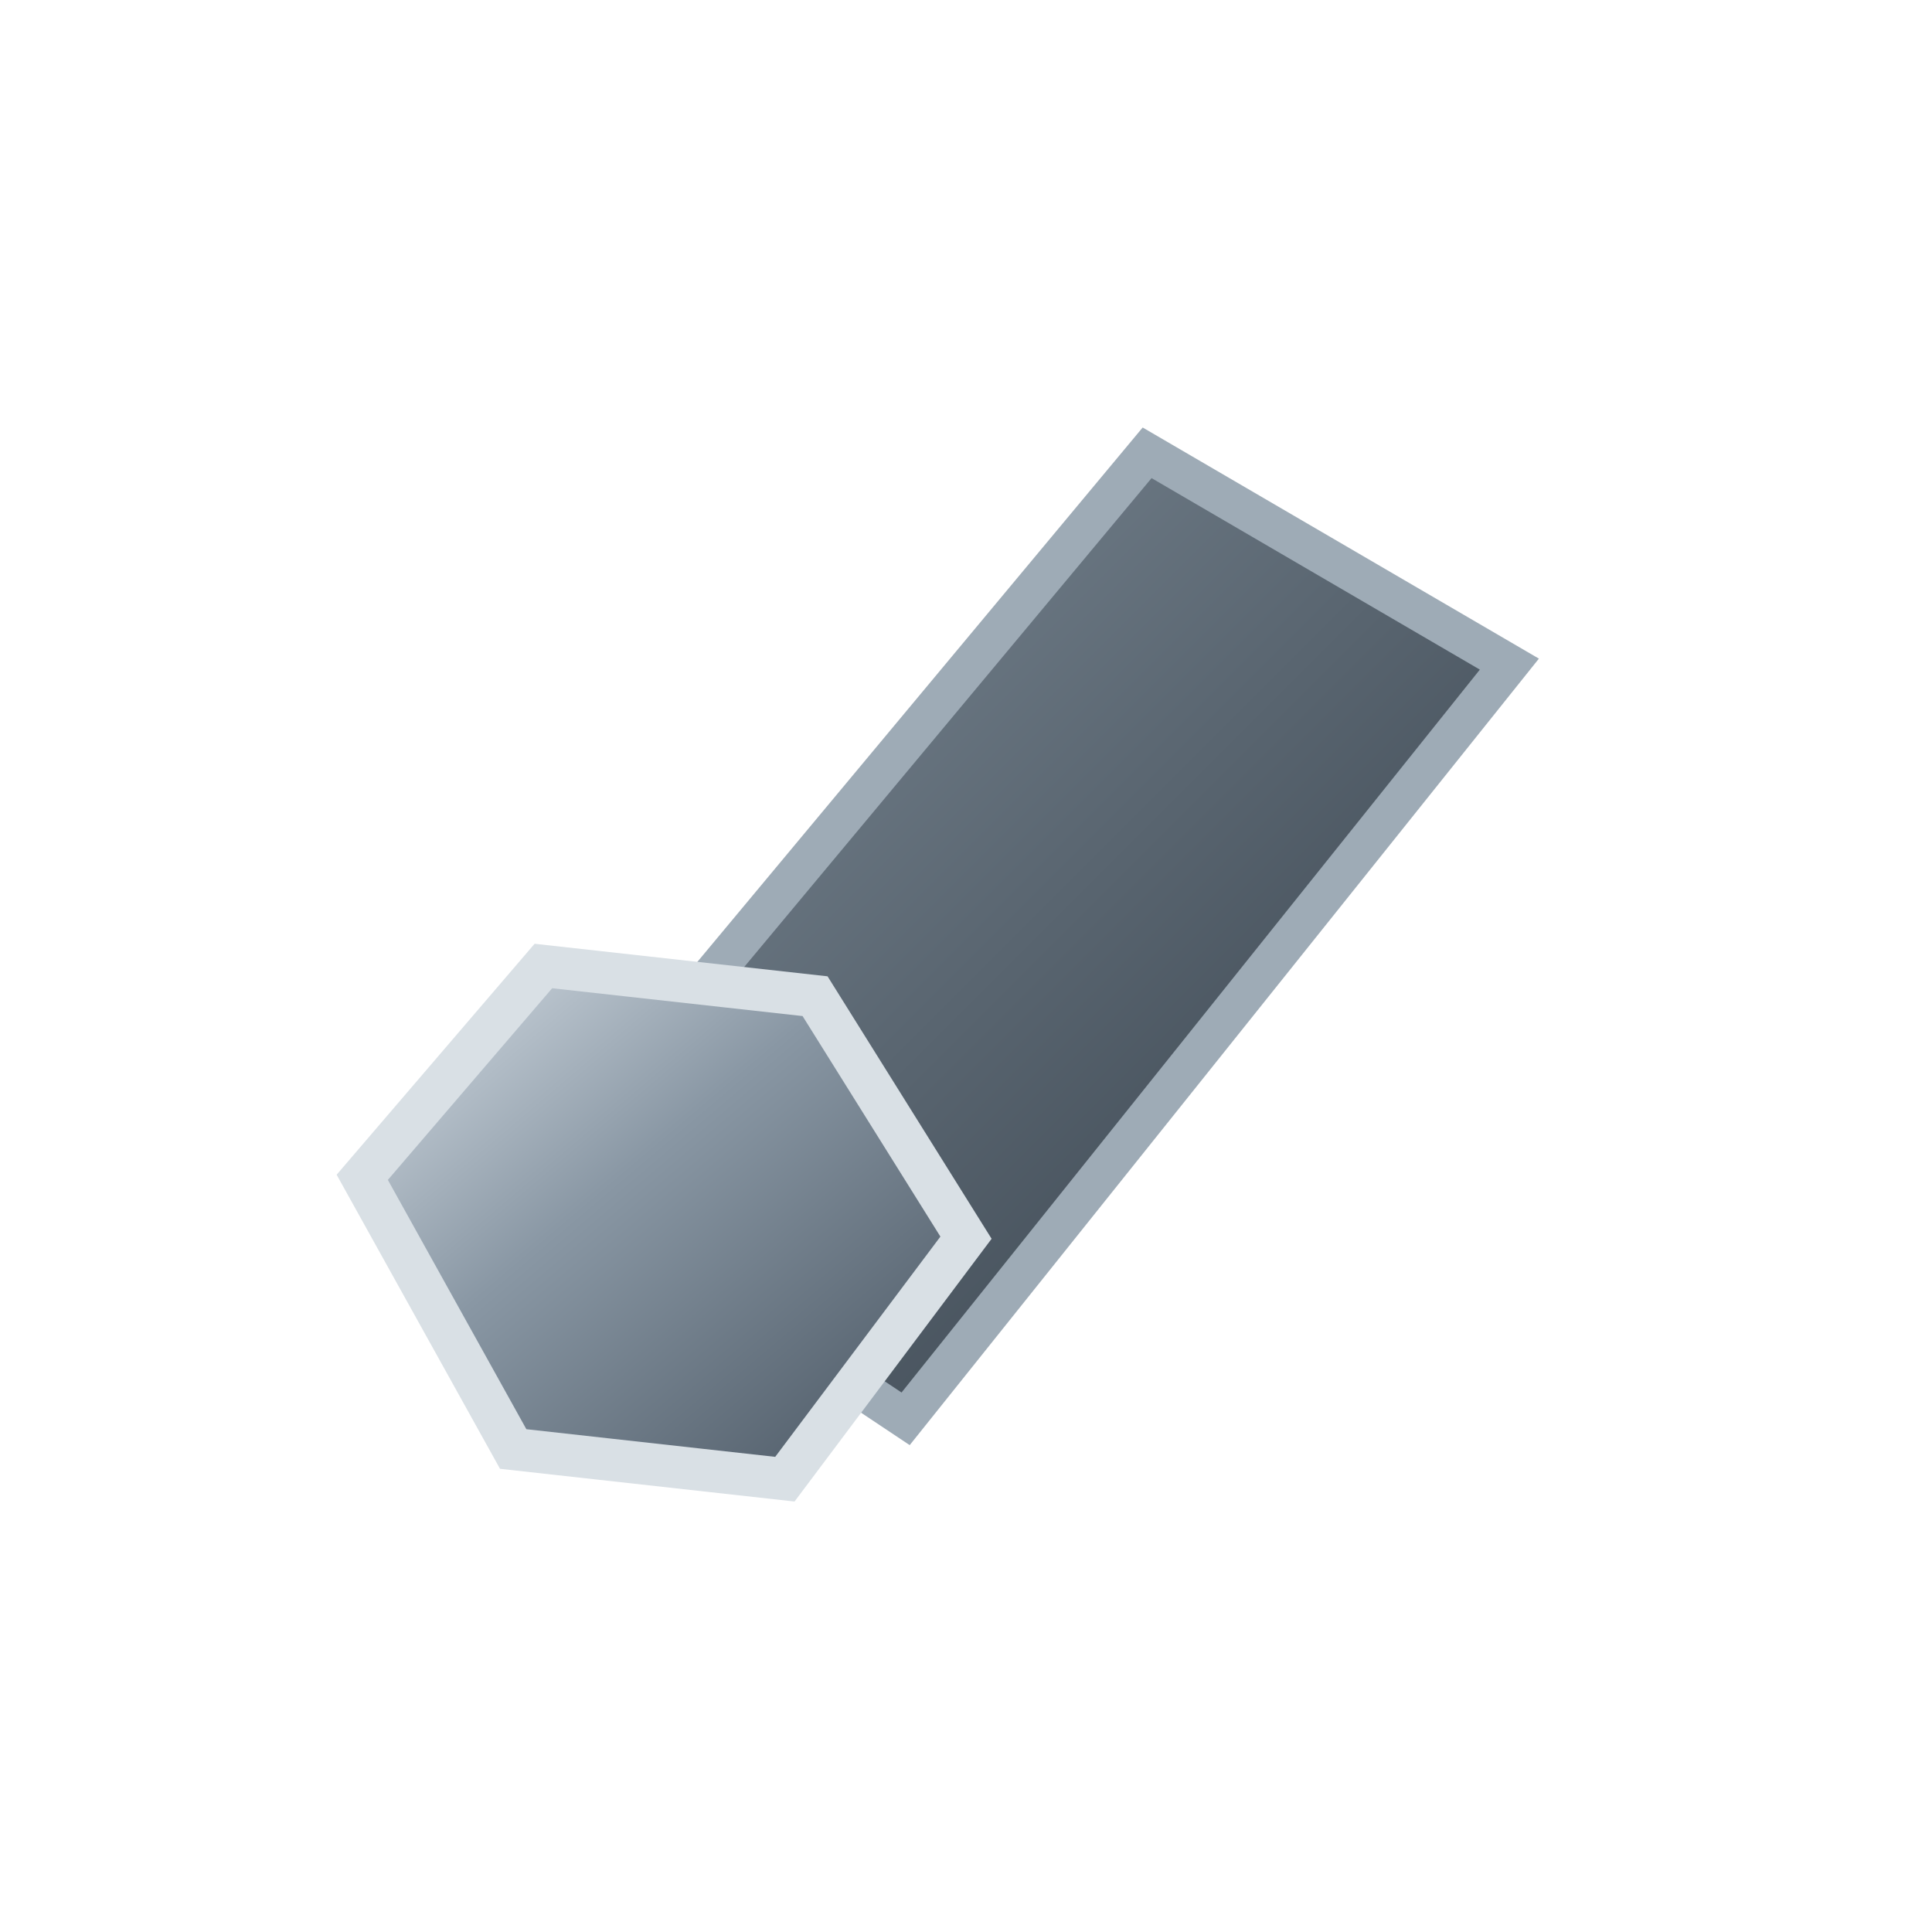
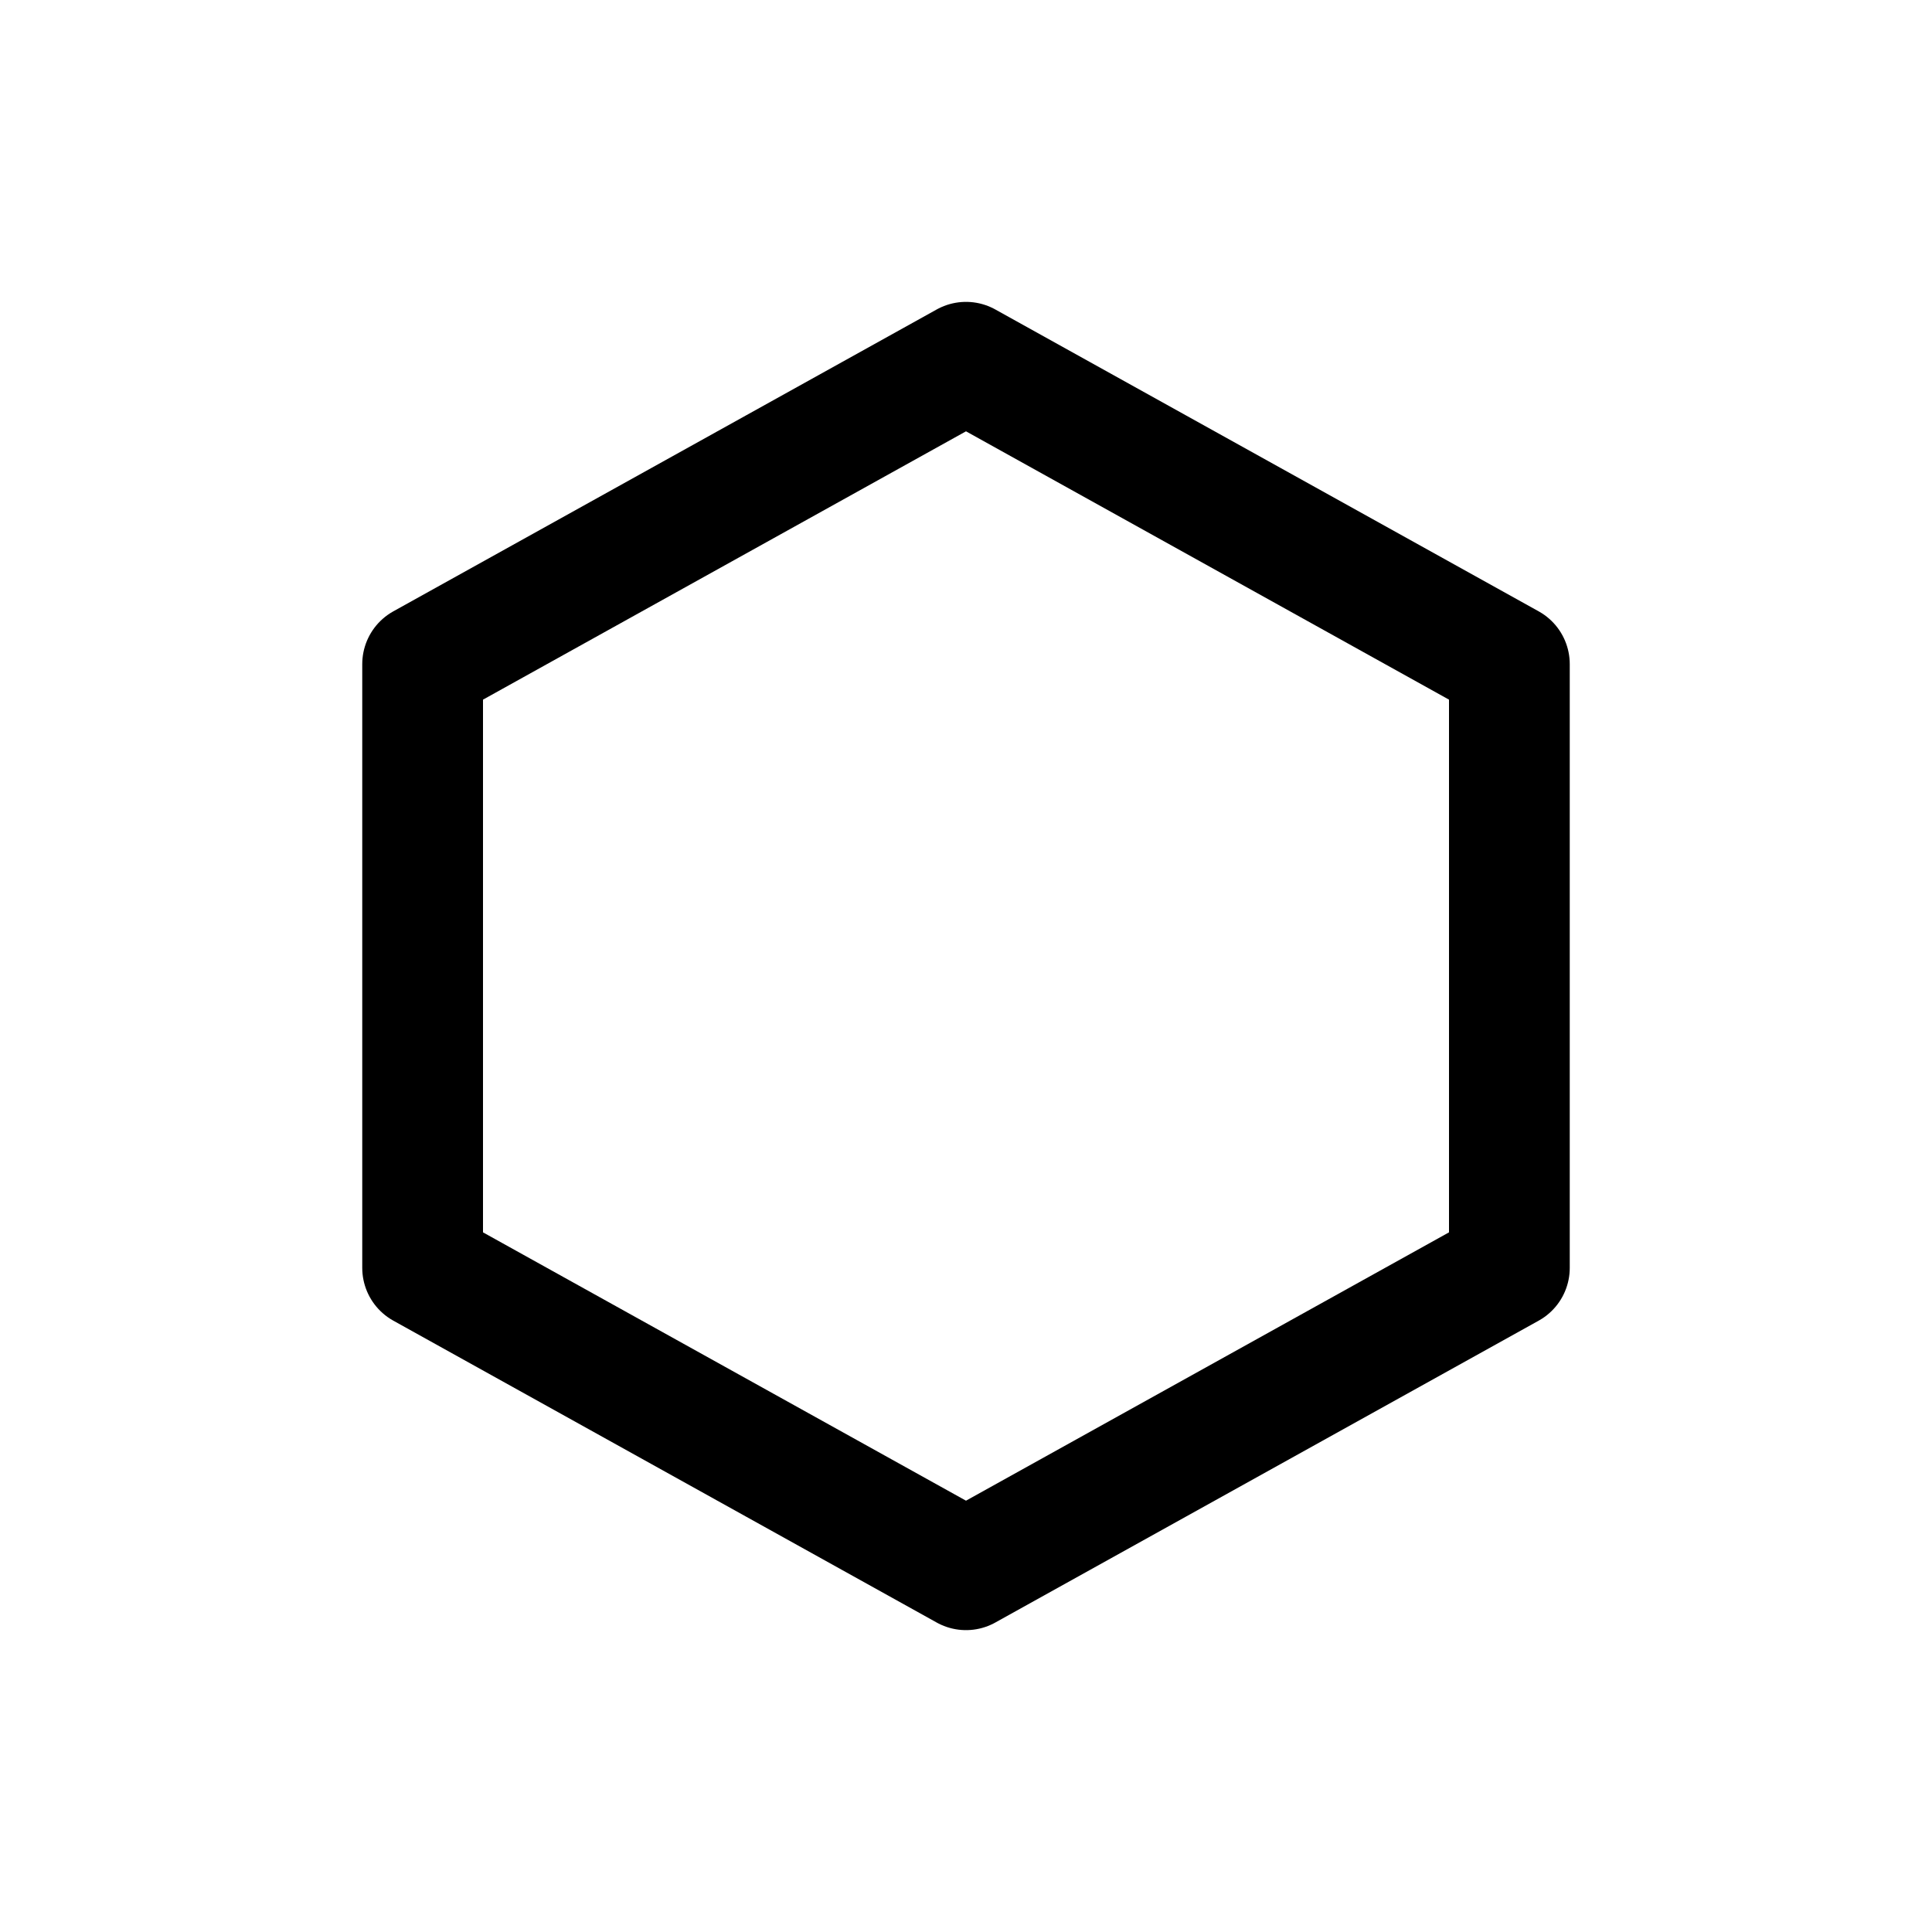
- <svg xmlns="http://www.w3.org/2000/svg" viewBox="0 0 64 64" fill="none" role="img">
-   <defs>
-     <linearGradient id="steel" x1="0" y1="0" x2="1" y2="1">
-       <stop offset="0" stop-color="#d8e0e7" />
-       <stop offset=".42" stop-color="#8997a4" />
-       <stop offset="1" stop-color="#46525e" />
-     </linearGradient>
-     <linearGradient id="dark" x1="0" y1="0" x2="1" y2="1">
-       <stop offset="0" stop-color="#82909c" />
-       <stop offset="1" stop-color="#303a44" />
-     </linearGradient>
-   </defs>
-   <path d="m18 39 20-24 12 7-20 25z" fill="url(#dark)" stroke="#9eabb6" stroke-width="1.3" />
-   <path d="m12 39 6-7 9 1 5 8-6 8-9-1z" fill="url(#steel)" stroke="#d9e0e5" stroke-width="1.4" />
+ <svg xmlns="http://www.w3.org/2000/svg" viewBox="0 0 32 32" fill="none">
+   <g stroke="currentColor" stroke-width="2" stroke-linecap="round" stroke-linejoin="round">
+     <path d="m16 6 9 5v10l-9 5-9-5V11z" />
+   </g>
</svg>
